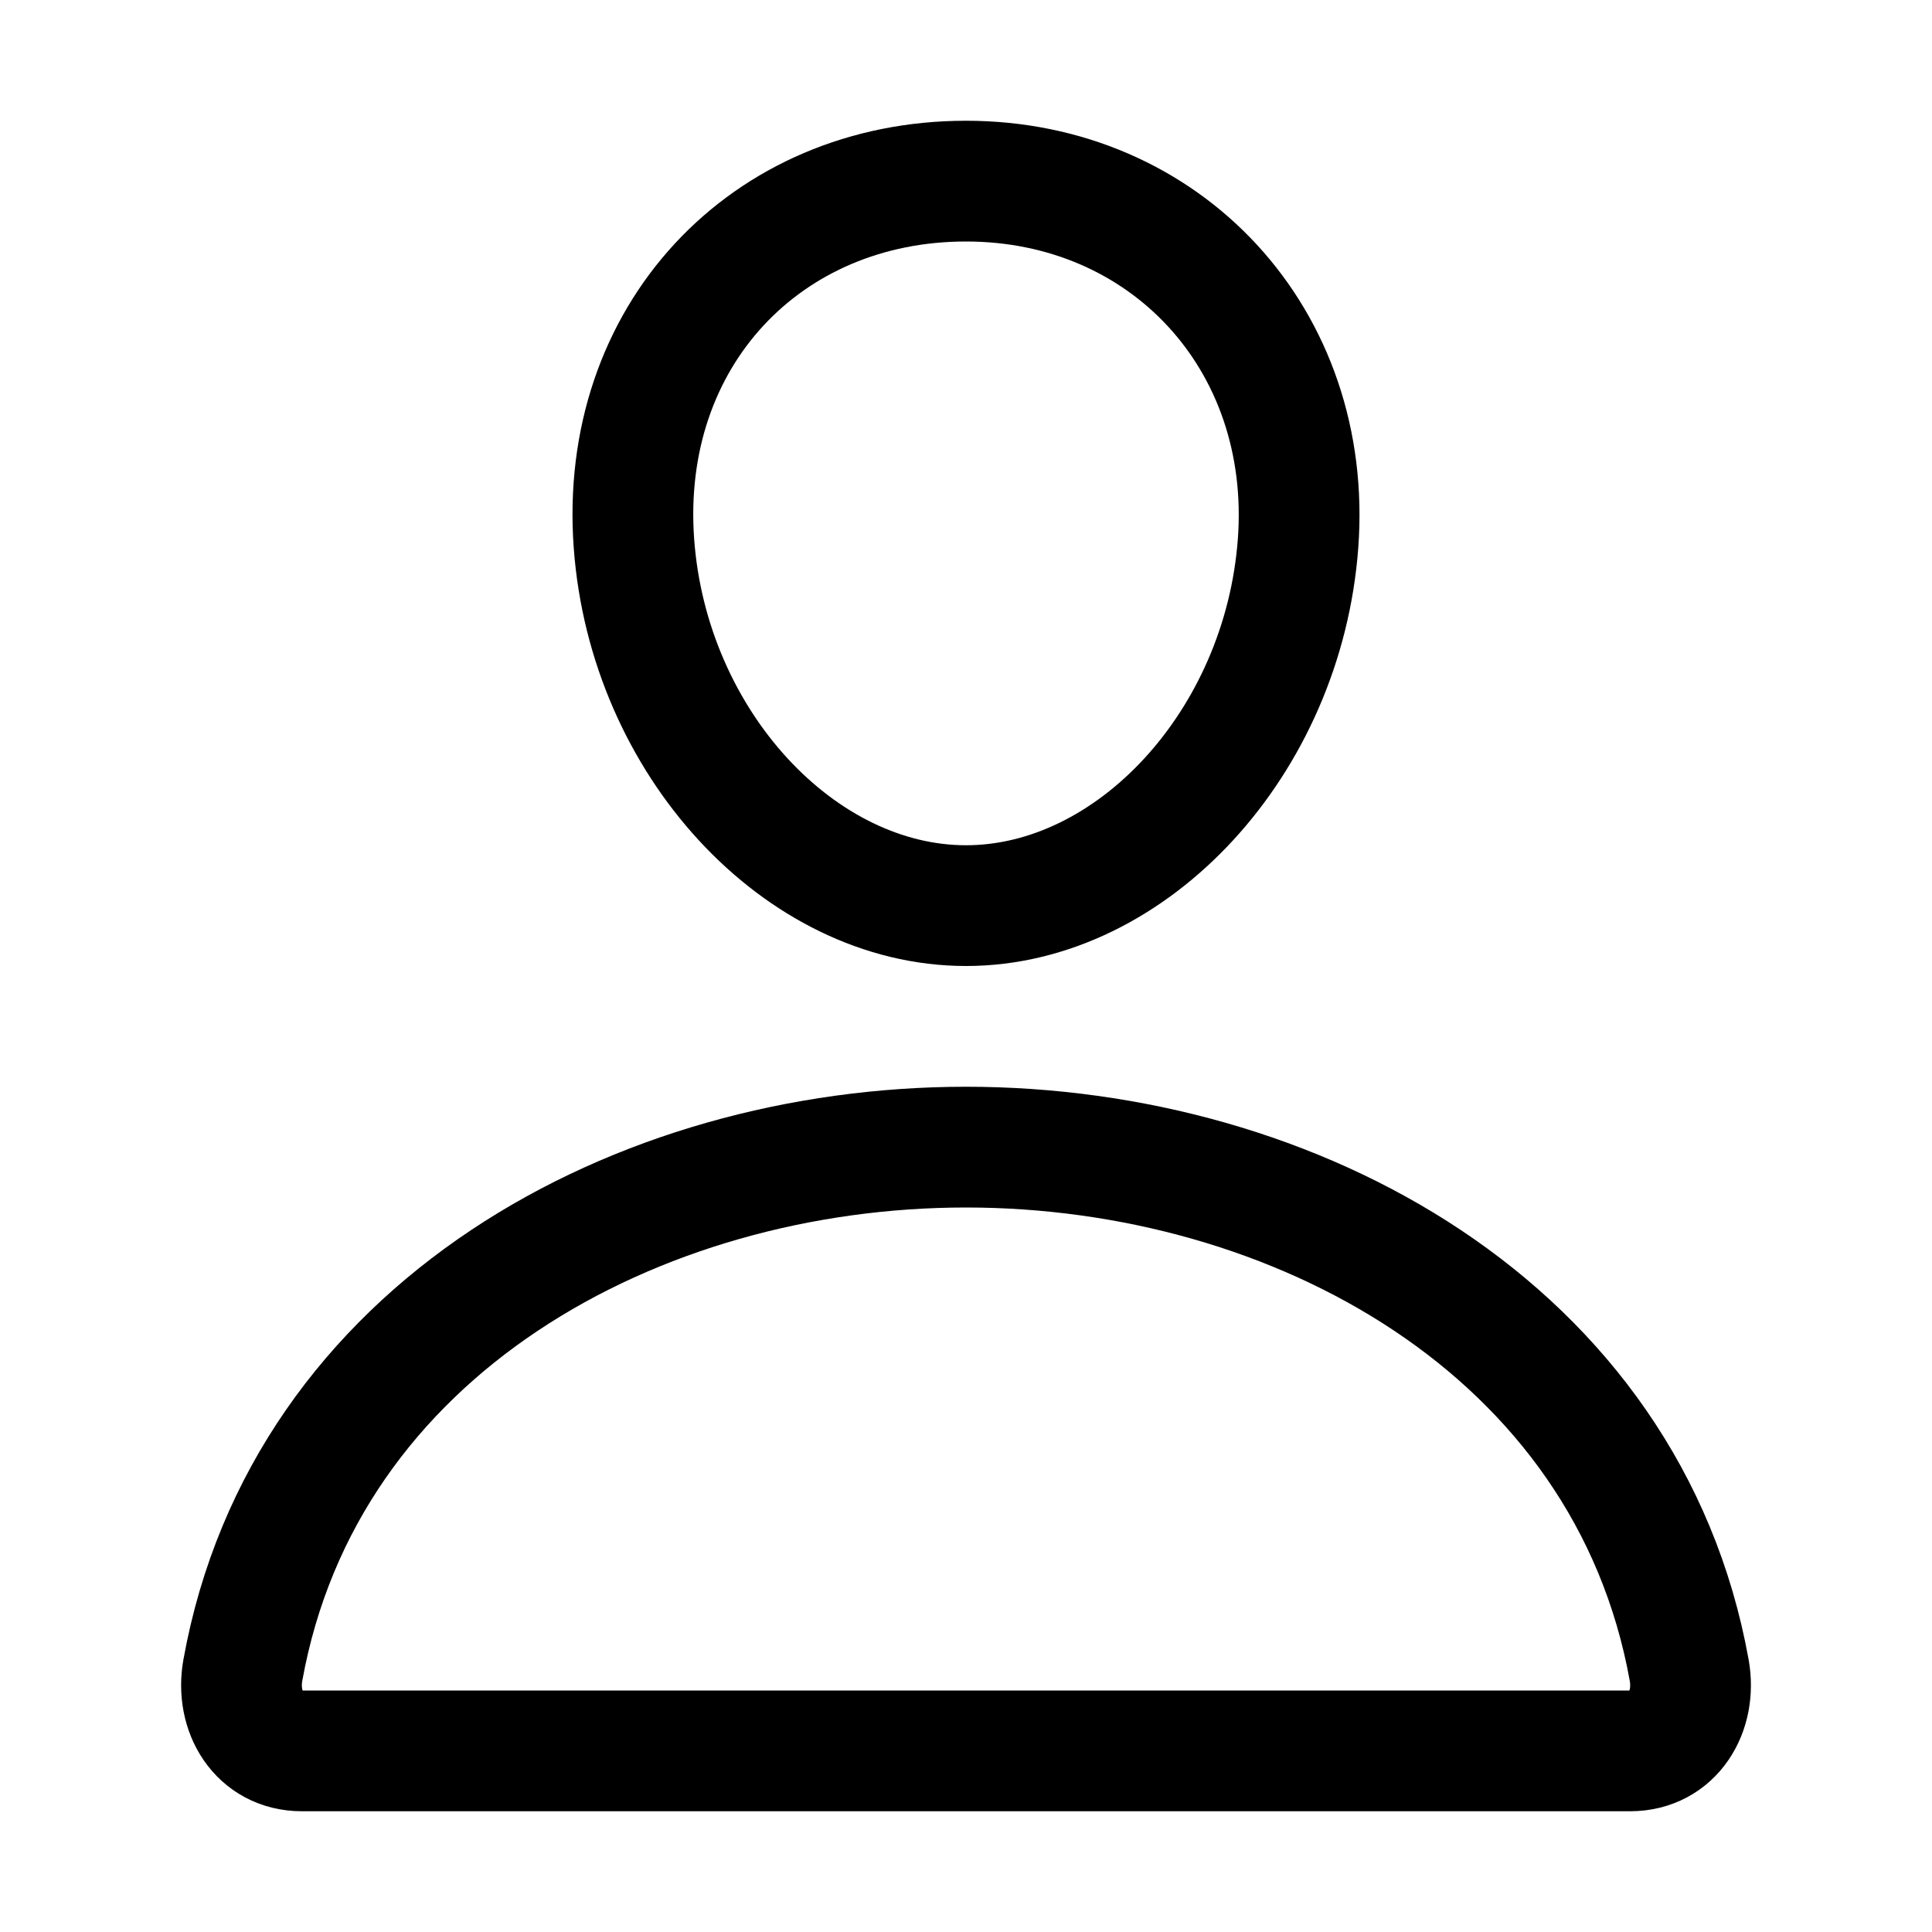
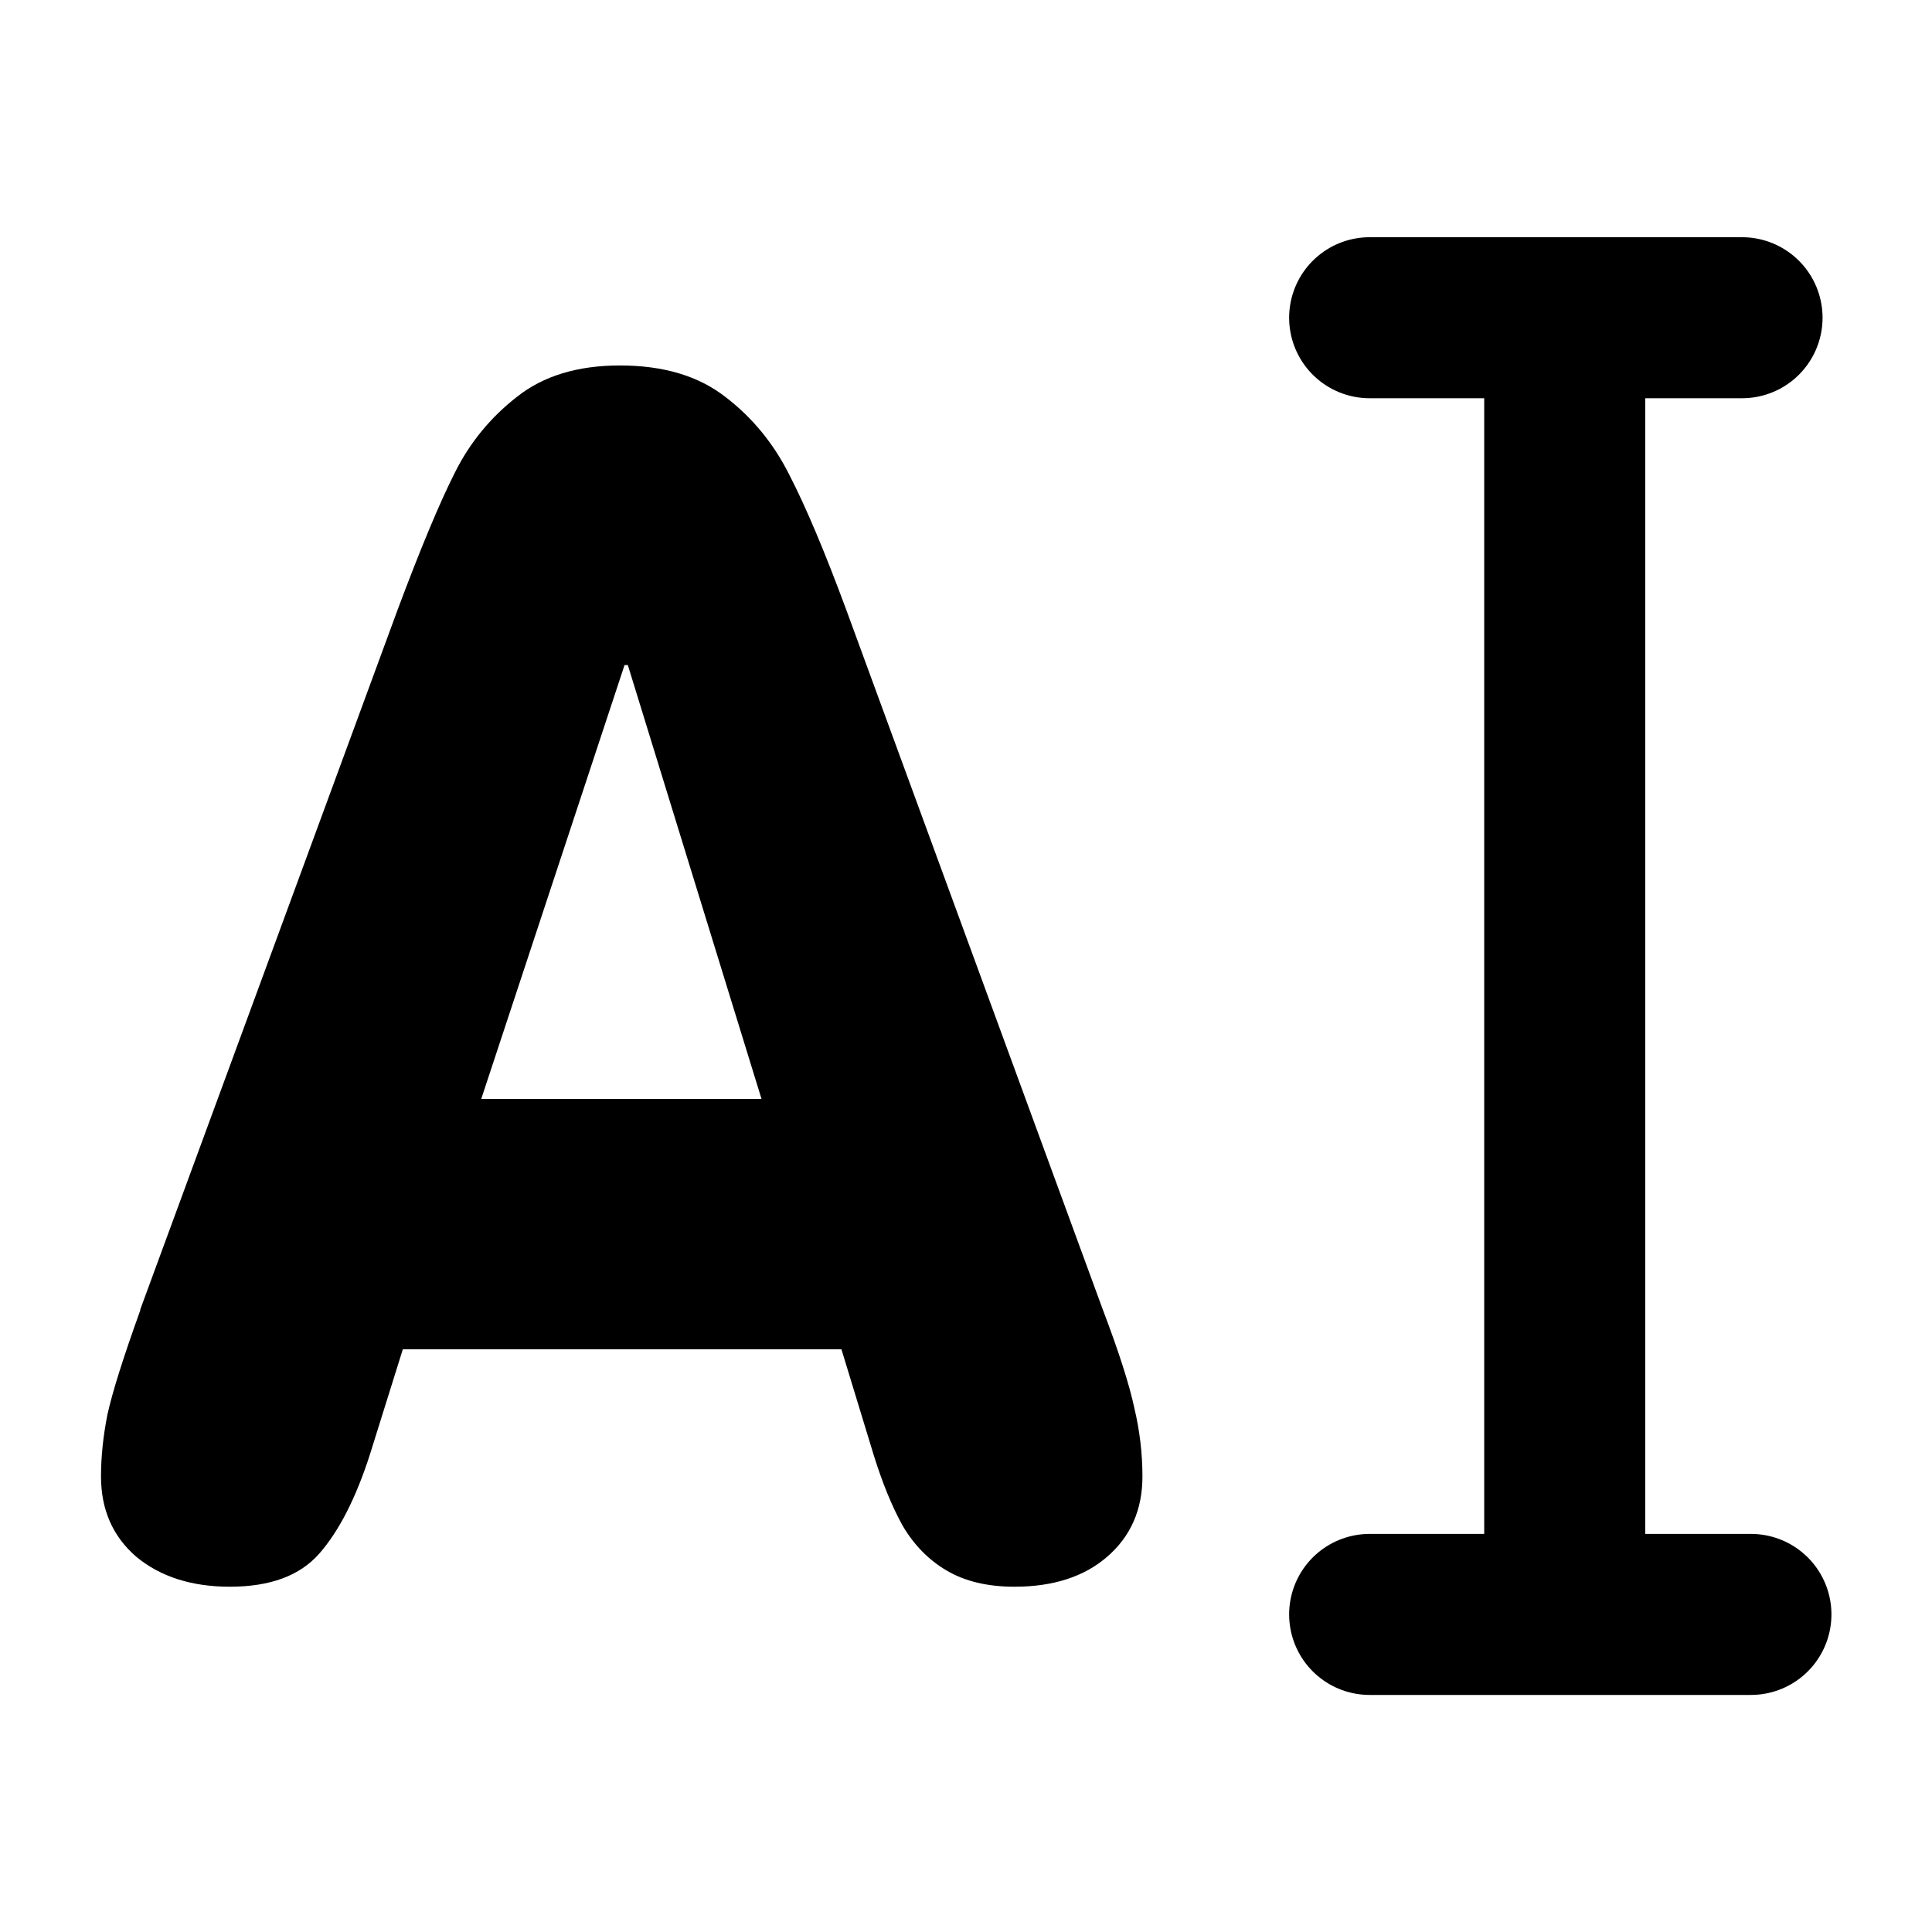
- <svg xmlns="http://www.w3.org/2000/svg" class="ionicon" viewBox="0 0 512 512">
-   <path d="M344 144c-3.92 52.87-44 96-88 96s-84.15-43.12-88-96c-4-55 35-96 88-96s92 42 88 96z" fill="none" stroke="currentColor" stroke-linecap="round" stroke-linejoin="round" stroke-width="32" />
-   <path d="M256 304c-87 0-175.3 48-191.64 138.6C62.39 453.52 68.57 464 80 464h352c11.44 0 17.62-10.48 15.65-21.4C431.3 352 343 304 256 304z" fill="none" stroke="currentColor" stroke-miterlimit="10" stroke-width="32" />
+ <svg xmlns="http://www.w3.org/2000/svg" id="svg1" viewBox="0 0 60 60" _SVGFile__filename="oldscale/actions/item_rename.svg" version="1.0" y="0" x="0">
+   <g id="g1721">
+     <path id="path1096" style="stroke-linejoin:round;stroke:none;stroke-linecap:round;fill:none" d="m42.534 9.866h11.564m-5.507 0v39.208m-6.057 1.06h11.839" />
+     <path id="path1097" style="stroke-linejoin:round;stroke:#none;stroke-width:5;fill:none" d="m4.352 40.677l7.999-21.747c0.716-1.917 1.308-3.333 1.775-4.25 0.466-0.933 1.108-1.716 1.924-2.35 0.817-0.65 1.883-0.975 3.2-0.975 1.35 0 2.441 0.325 3.275 0.975 0.849 0.65 1.516 1.467 1.999 2.45 0.5 0.967 1.084 2.35 1.75 4.15l7.974 21.747c0.5 1.316 0.825 2.333 0.975 3.05 0.167 0.7 0.25 1.408 0.25 2.124 0 1.034-0.367 1.867-1.1 2.5-0.716 0.617-1.675 0.925-2.874 0.925-0.834 0-1.534-0.167-2.1-0.5-0.567-0.333-1.025-0.8-1.375-1.4-0.333-0.6-0.633-1.333-0.9-2.2l-1-3.274h-13.623l-1.025 3.274c-0.433 1.35-0.958 2.375-1.575 3.075-0.6 0.683-1.525 1.025-2.775 1.025-1.183 0-2.15-0.308-2.9-0.925-0.733-0.633-1.1-1.466-1.1-2.5 0-0.616 0.067-1.258 0.2-1.924 0.15-0.684 0.492-1.767 1.025-3.25zm19.297-6.549l-4.149-13.474h-0.1l-4.45 13.474h8.699z" />
+   </g>
+   <g id="g1092" transform="matrix(1.0323 0 0 1.0323 -1.505 -1.3554)">
+     <path id="path862" style="stroke-linejoin:round;stroke:#000000;stroke-linecap:round;stroke-width:4.21;fill:none" transform="matrix(1.1507 0 0 1.1507 -1.8809 -3.8516)" d="m38.71 12.795h9.736m-4.636 0v33.008m-5.1 0.893h9.968" />
+     <path id="path837" style="fill:#000000" transform="scale(4.1328)" d="m1.373 9.852l1.875-5.098c0.168-0.449 0.307-0.781 0.416-0.996 0.109-0.219 0.26-0.402 0.451-0.551 0.191-0.152 0.441-0.229 0.75-0.229 0.316 0 0.572 0.076 0.768 0.229 0.199 0.152 0.355 0.344 0.469 0.574 0.117 0.227 0.254 0.551 0.41 0.973l1.869 5.098c0.117 0.308 0.193 0.546 0.229 0.715 0.039 0.164 0.059 0.33 0.059 0.498 0 0.243-0.086 0.438-0.258 0.586-0.168 0.145-0.393 0.217-0.674 0.217-0.195 0-0.359-0.039-0.492-0.117s-0.24-0.188-0.322-0.328c-0.078-0.141-0.148-0.313-0.211-0.516l-0.234-0.767h-3.193l-0.24 0.767c-0.102 0.317-0.225 0.557-0.369 0.721-0.141 0.16-0.357 0.24-0.65 0.24-0.277 0-0.504-0.072-0.68-0.217-0.172-0.148-0.258-0.343-0.258-0.586 0-0.144 0.016-0.295 0.047-0.451 0.035-0.16 0.115-0.414 0.24-0.761zm4.523-1.535l-0.973-3.158h-0.024l-1.043 3.158h2.039z" />
+   </g>
</svg>
